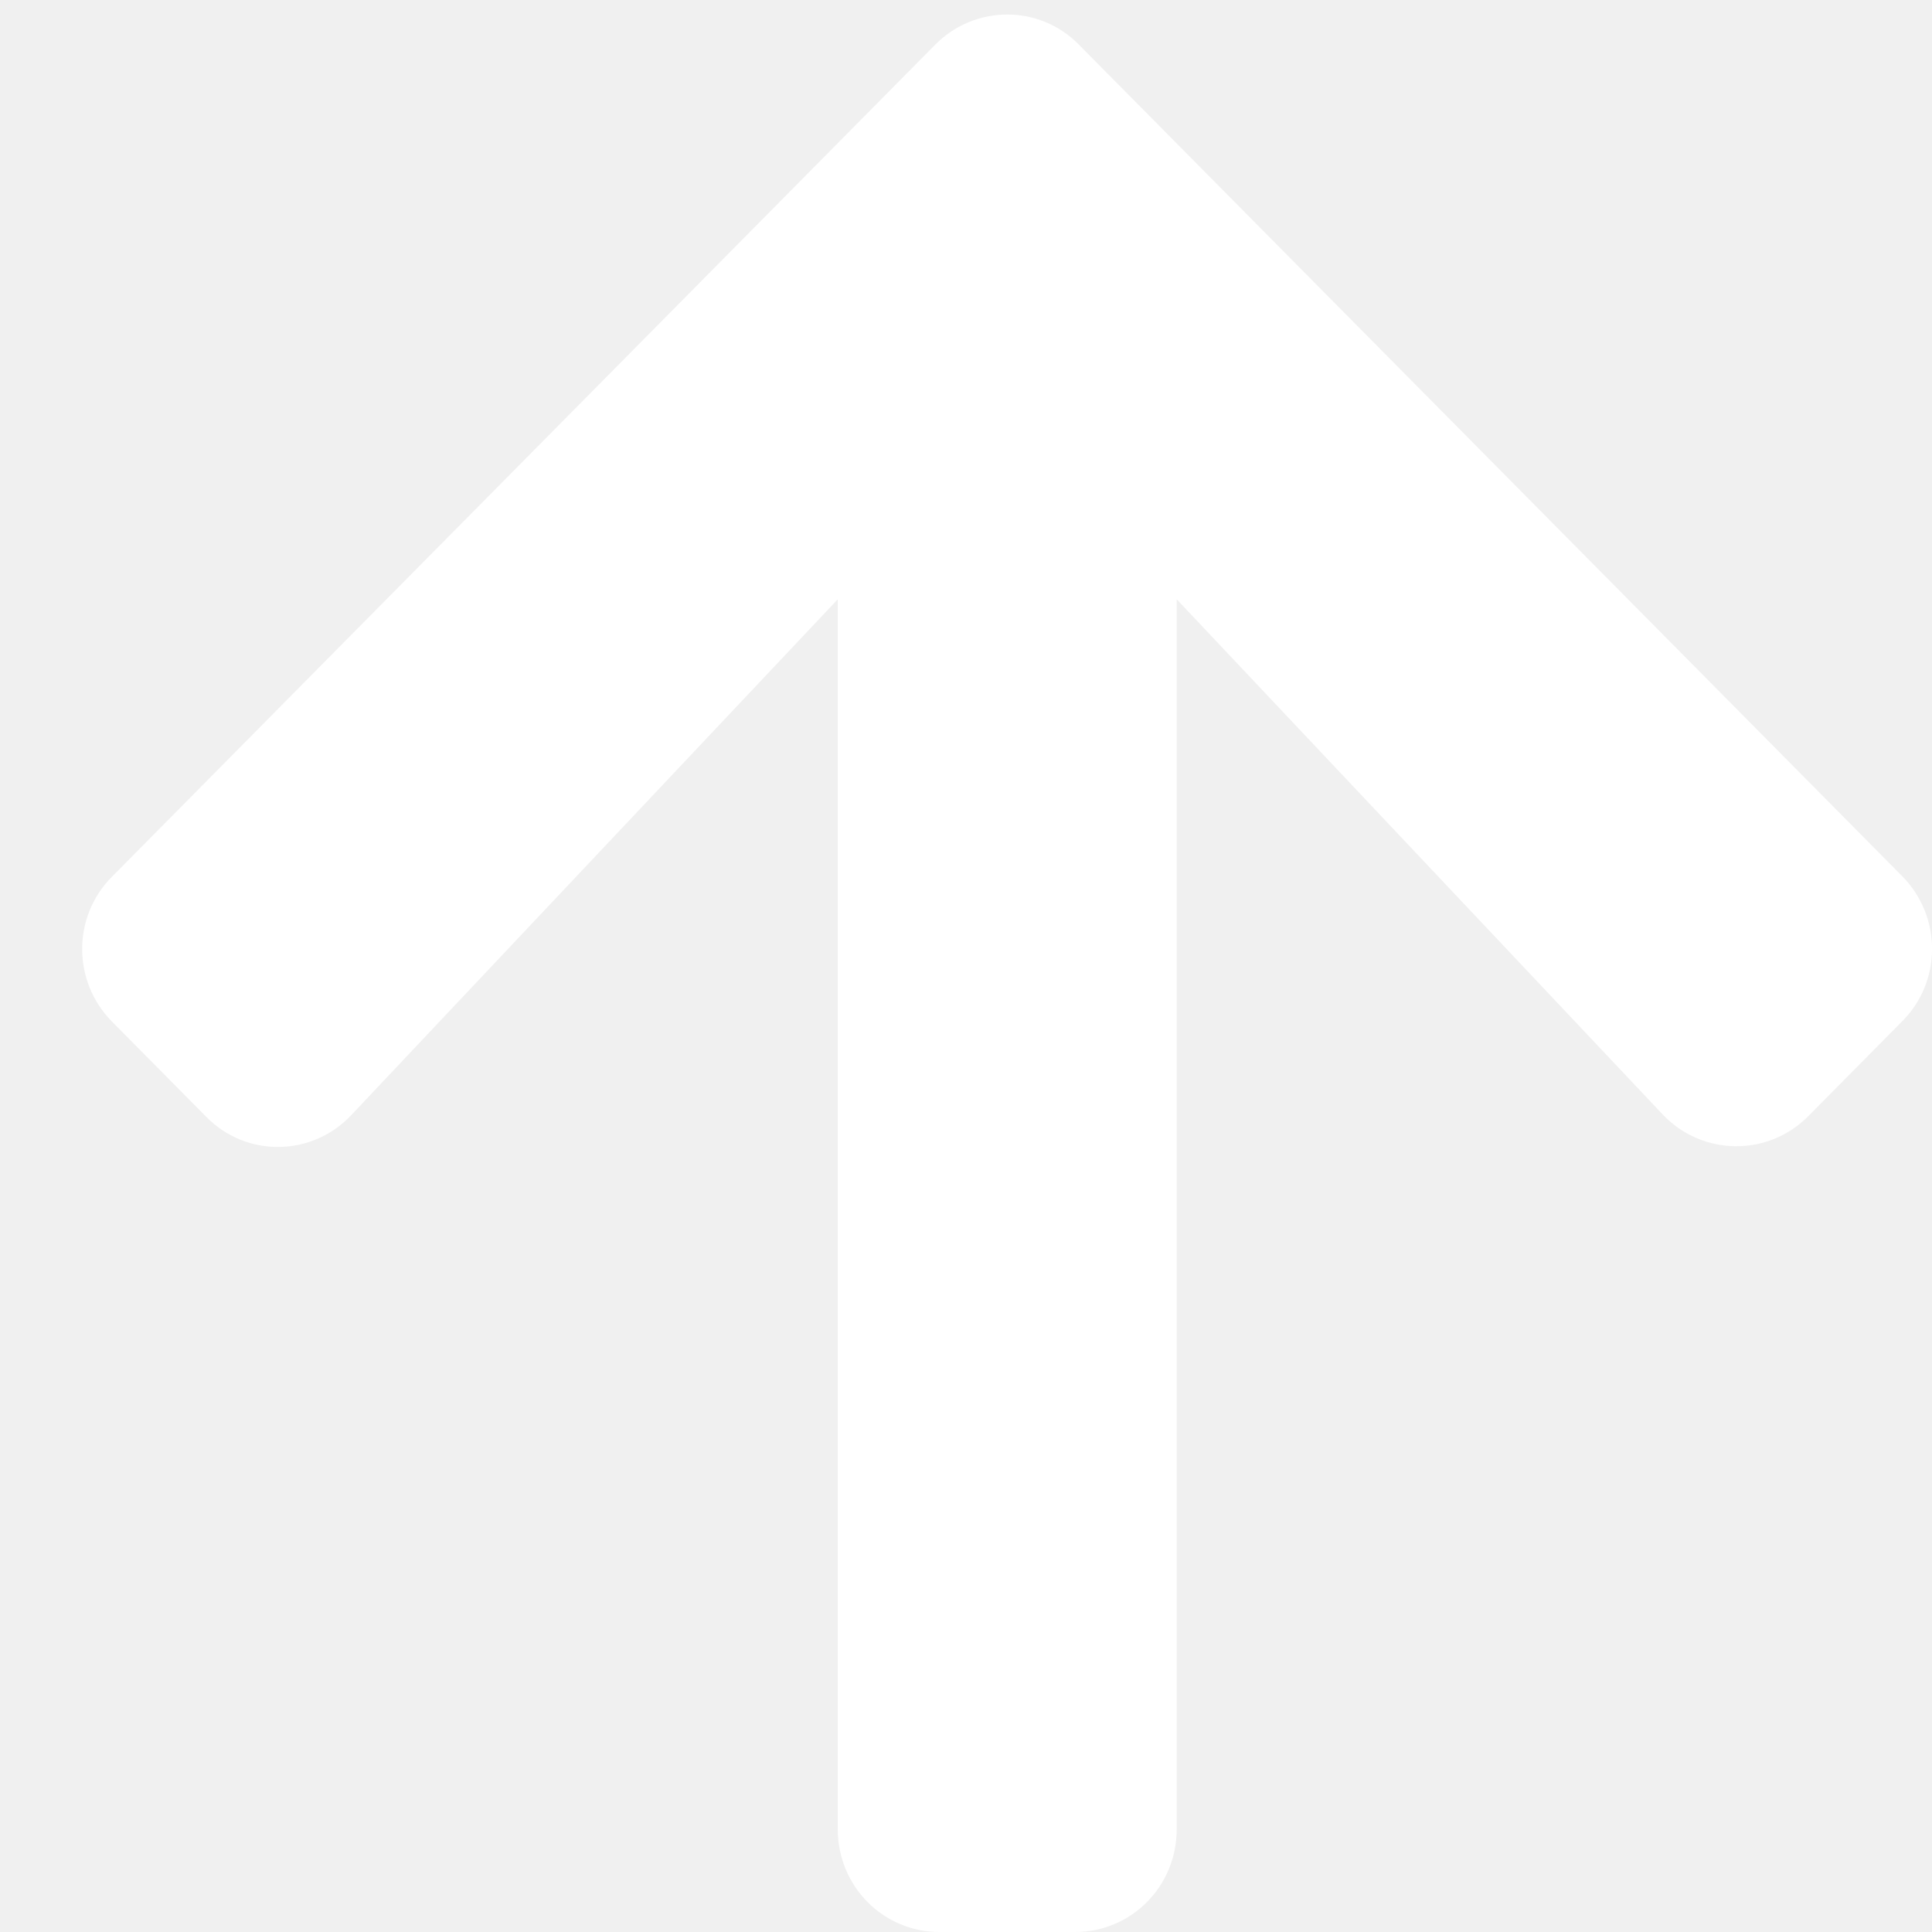
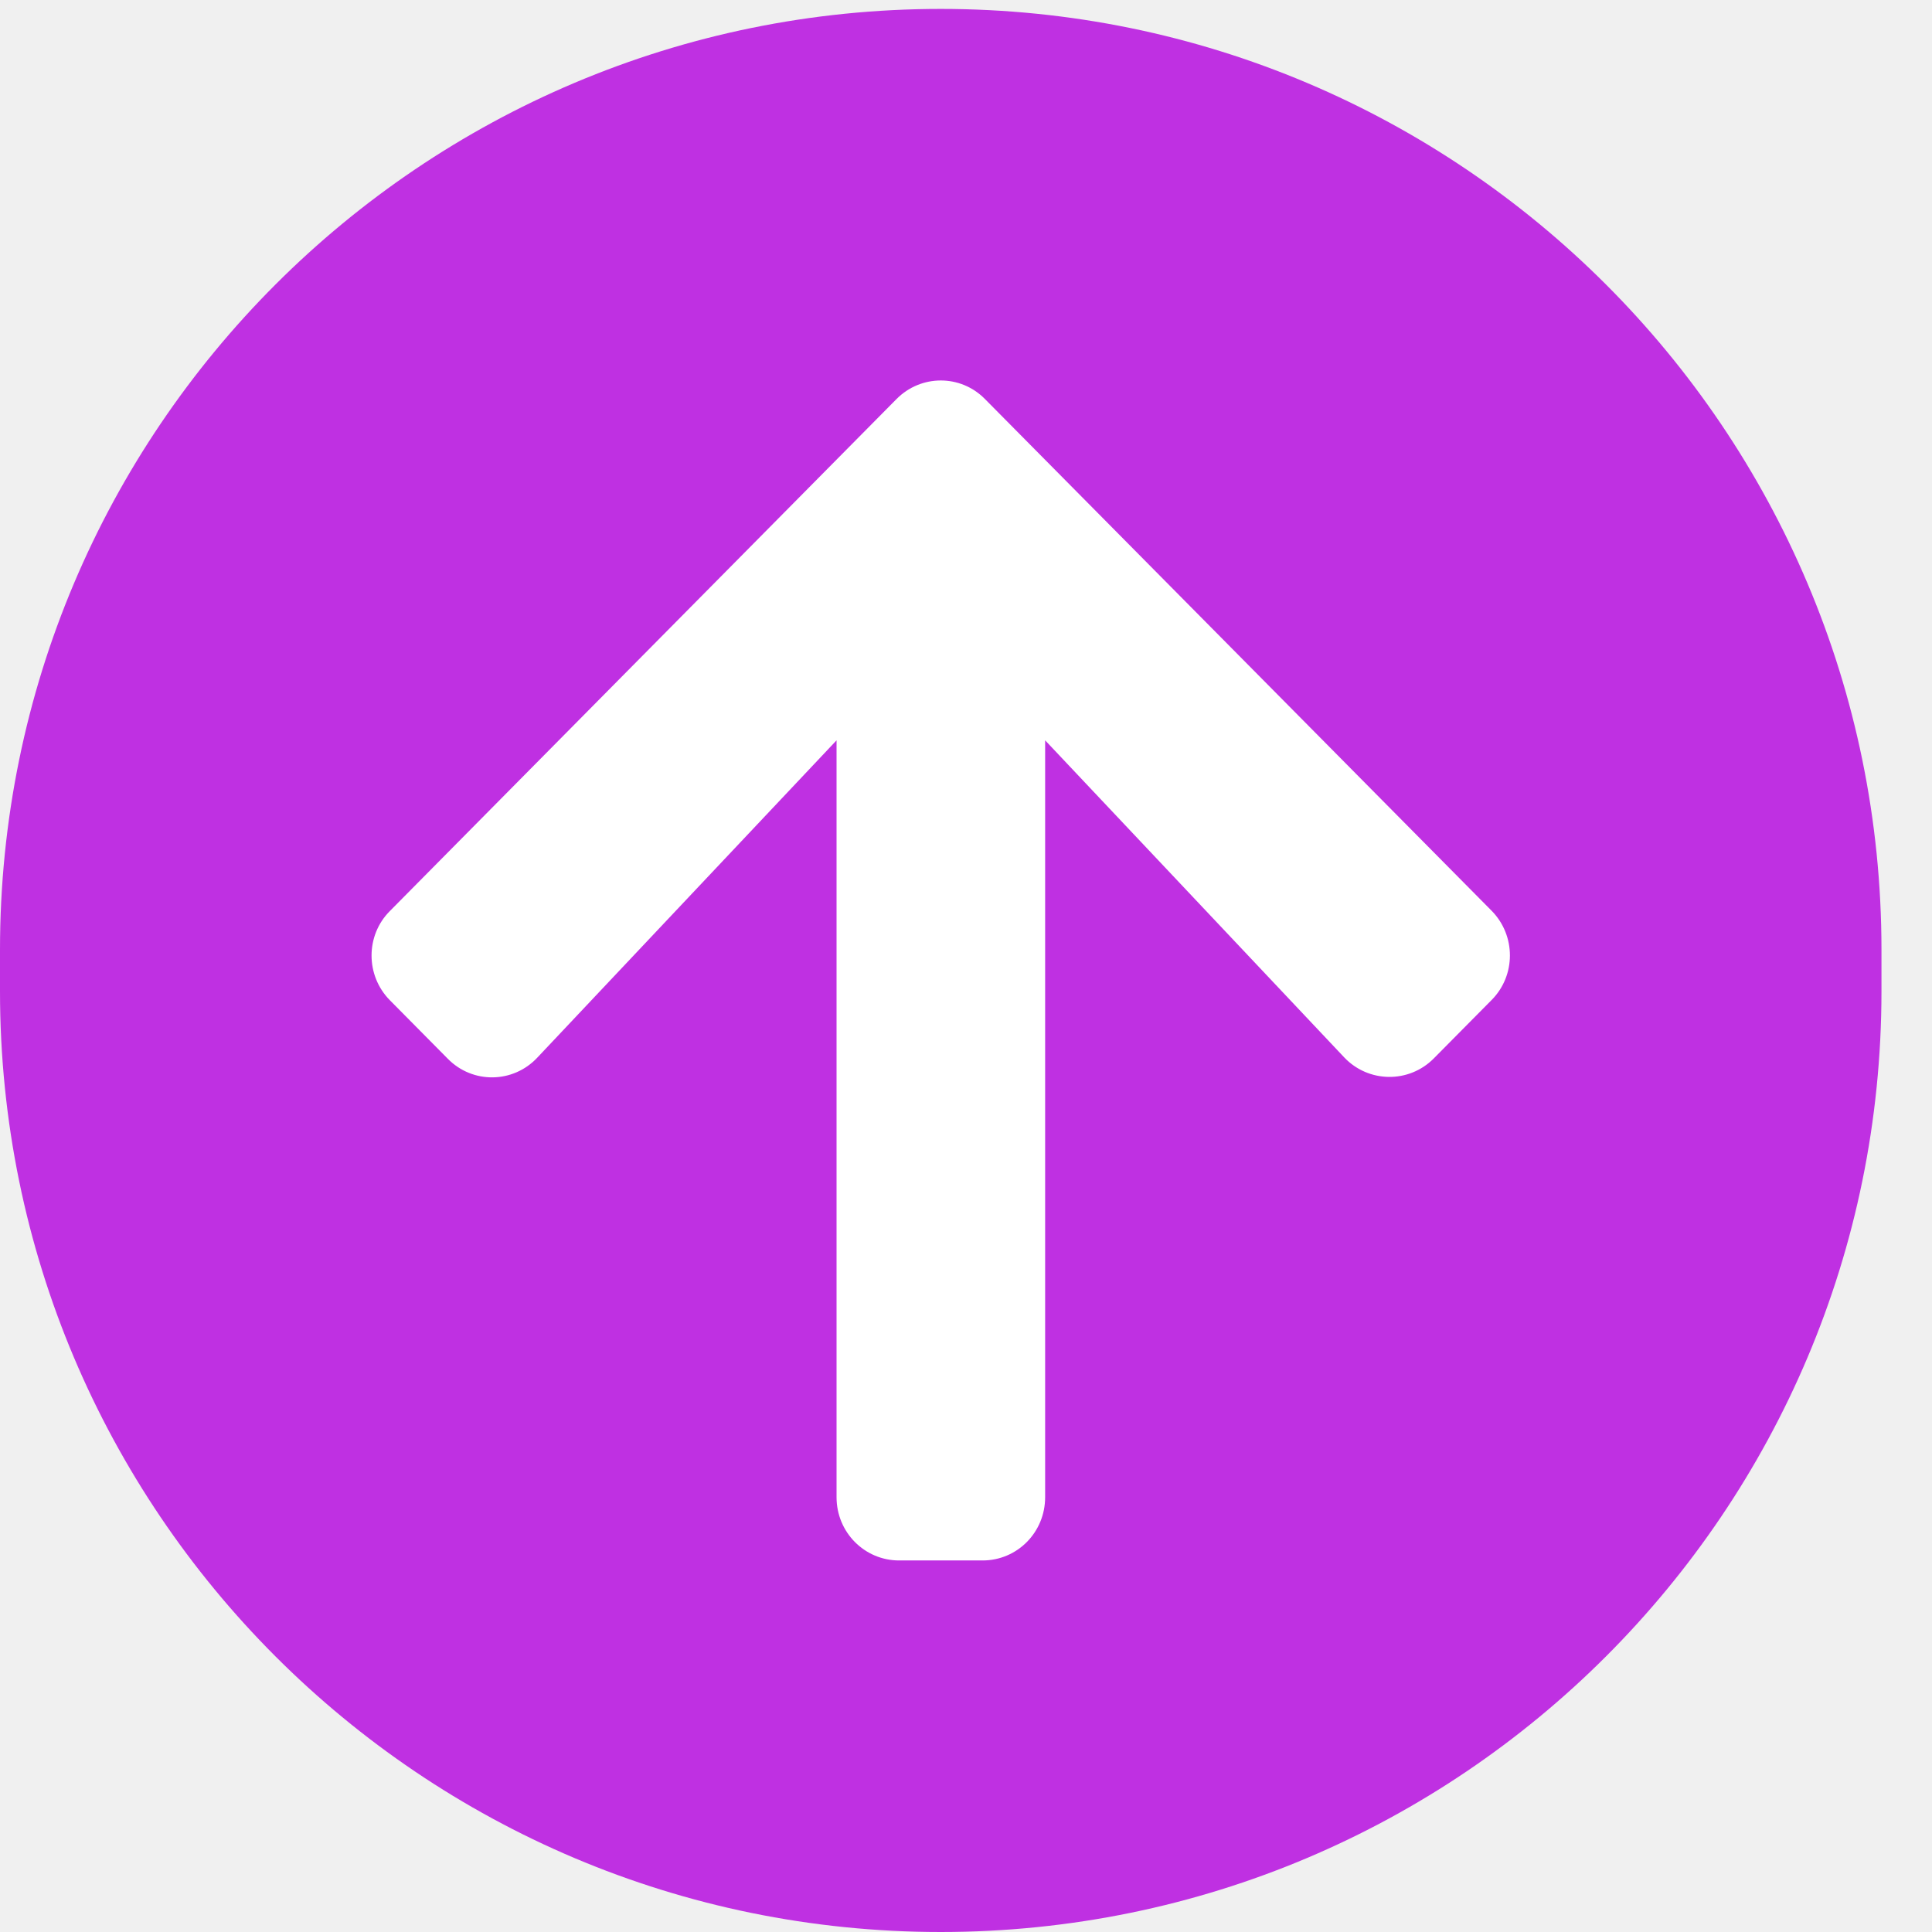
- <svg xmlns="http://www.w3.org/2000/svg" width="16" height="16" viewBox="0 0 16 16" fill="none">
-   <path d="M1.707 9.248L0.928 8.461C0.598 8.128 0.598 7.59 0.928 7.26L7.745 0.37C8.075 0.037 8.609 0.037 8.935 0.37L15.753 7.256C16.083 7.59 16.083 8.128 15.753 8.458L14.974 9.245C14.64 9.581 14.097 9.574 13.77 9.23L9.745 4.963V15.149C9.745 15.621 9.37 16 8.903 16H7.78C7.314 16 6.938 15.621 6.938 15.149V4.963L2.91 9.234C2.584 9.581 2.04 9.588 1.707 9.248Z" fill="white" />
+ <svg xmlns="http://www.w3.org/2000/svg" width="26" height="26" viewBox="0 0 26 26" fill="none">
+   <rect y="0.12" width="25.32" height="25.88" rx="12.66" fill="#BF30E2" />
+   <path d="M6.026 14.248L5.247 13.461C4.918 13.128 4.918 12.589 5.247 12.26L12.065 5.37C12.395 5.037 12.928 5.037 13.255 5.37L20.073 12.256C20.402 12.589 20.402 13.128 20.073 13.458L19.294 14.245C18.96 14.581 18.416 14.574 18.09 14.23L14.065 9.963V20.149C14.065 20.621 13.69 21 13.223 21H12.1C11.634 21 11.258 20.621 11.258 20.149V9.963L7.23 14.234C6.904 14.581 6.36 14.588 6.026 14.248Z" fill="white" />
</svg>
